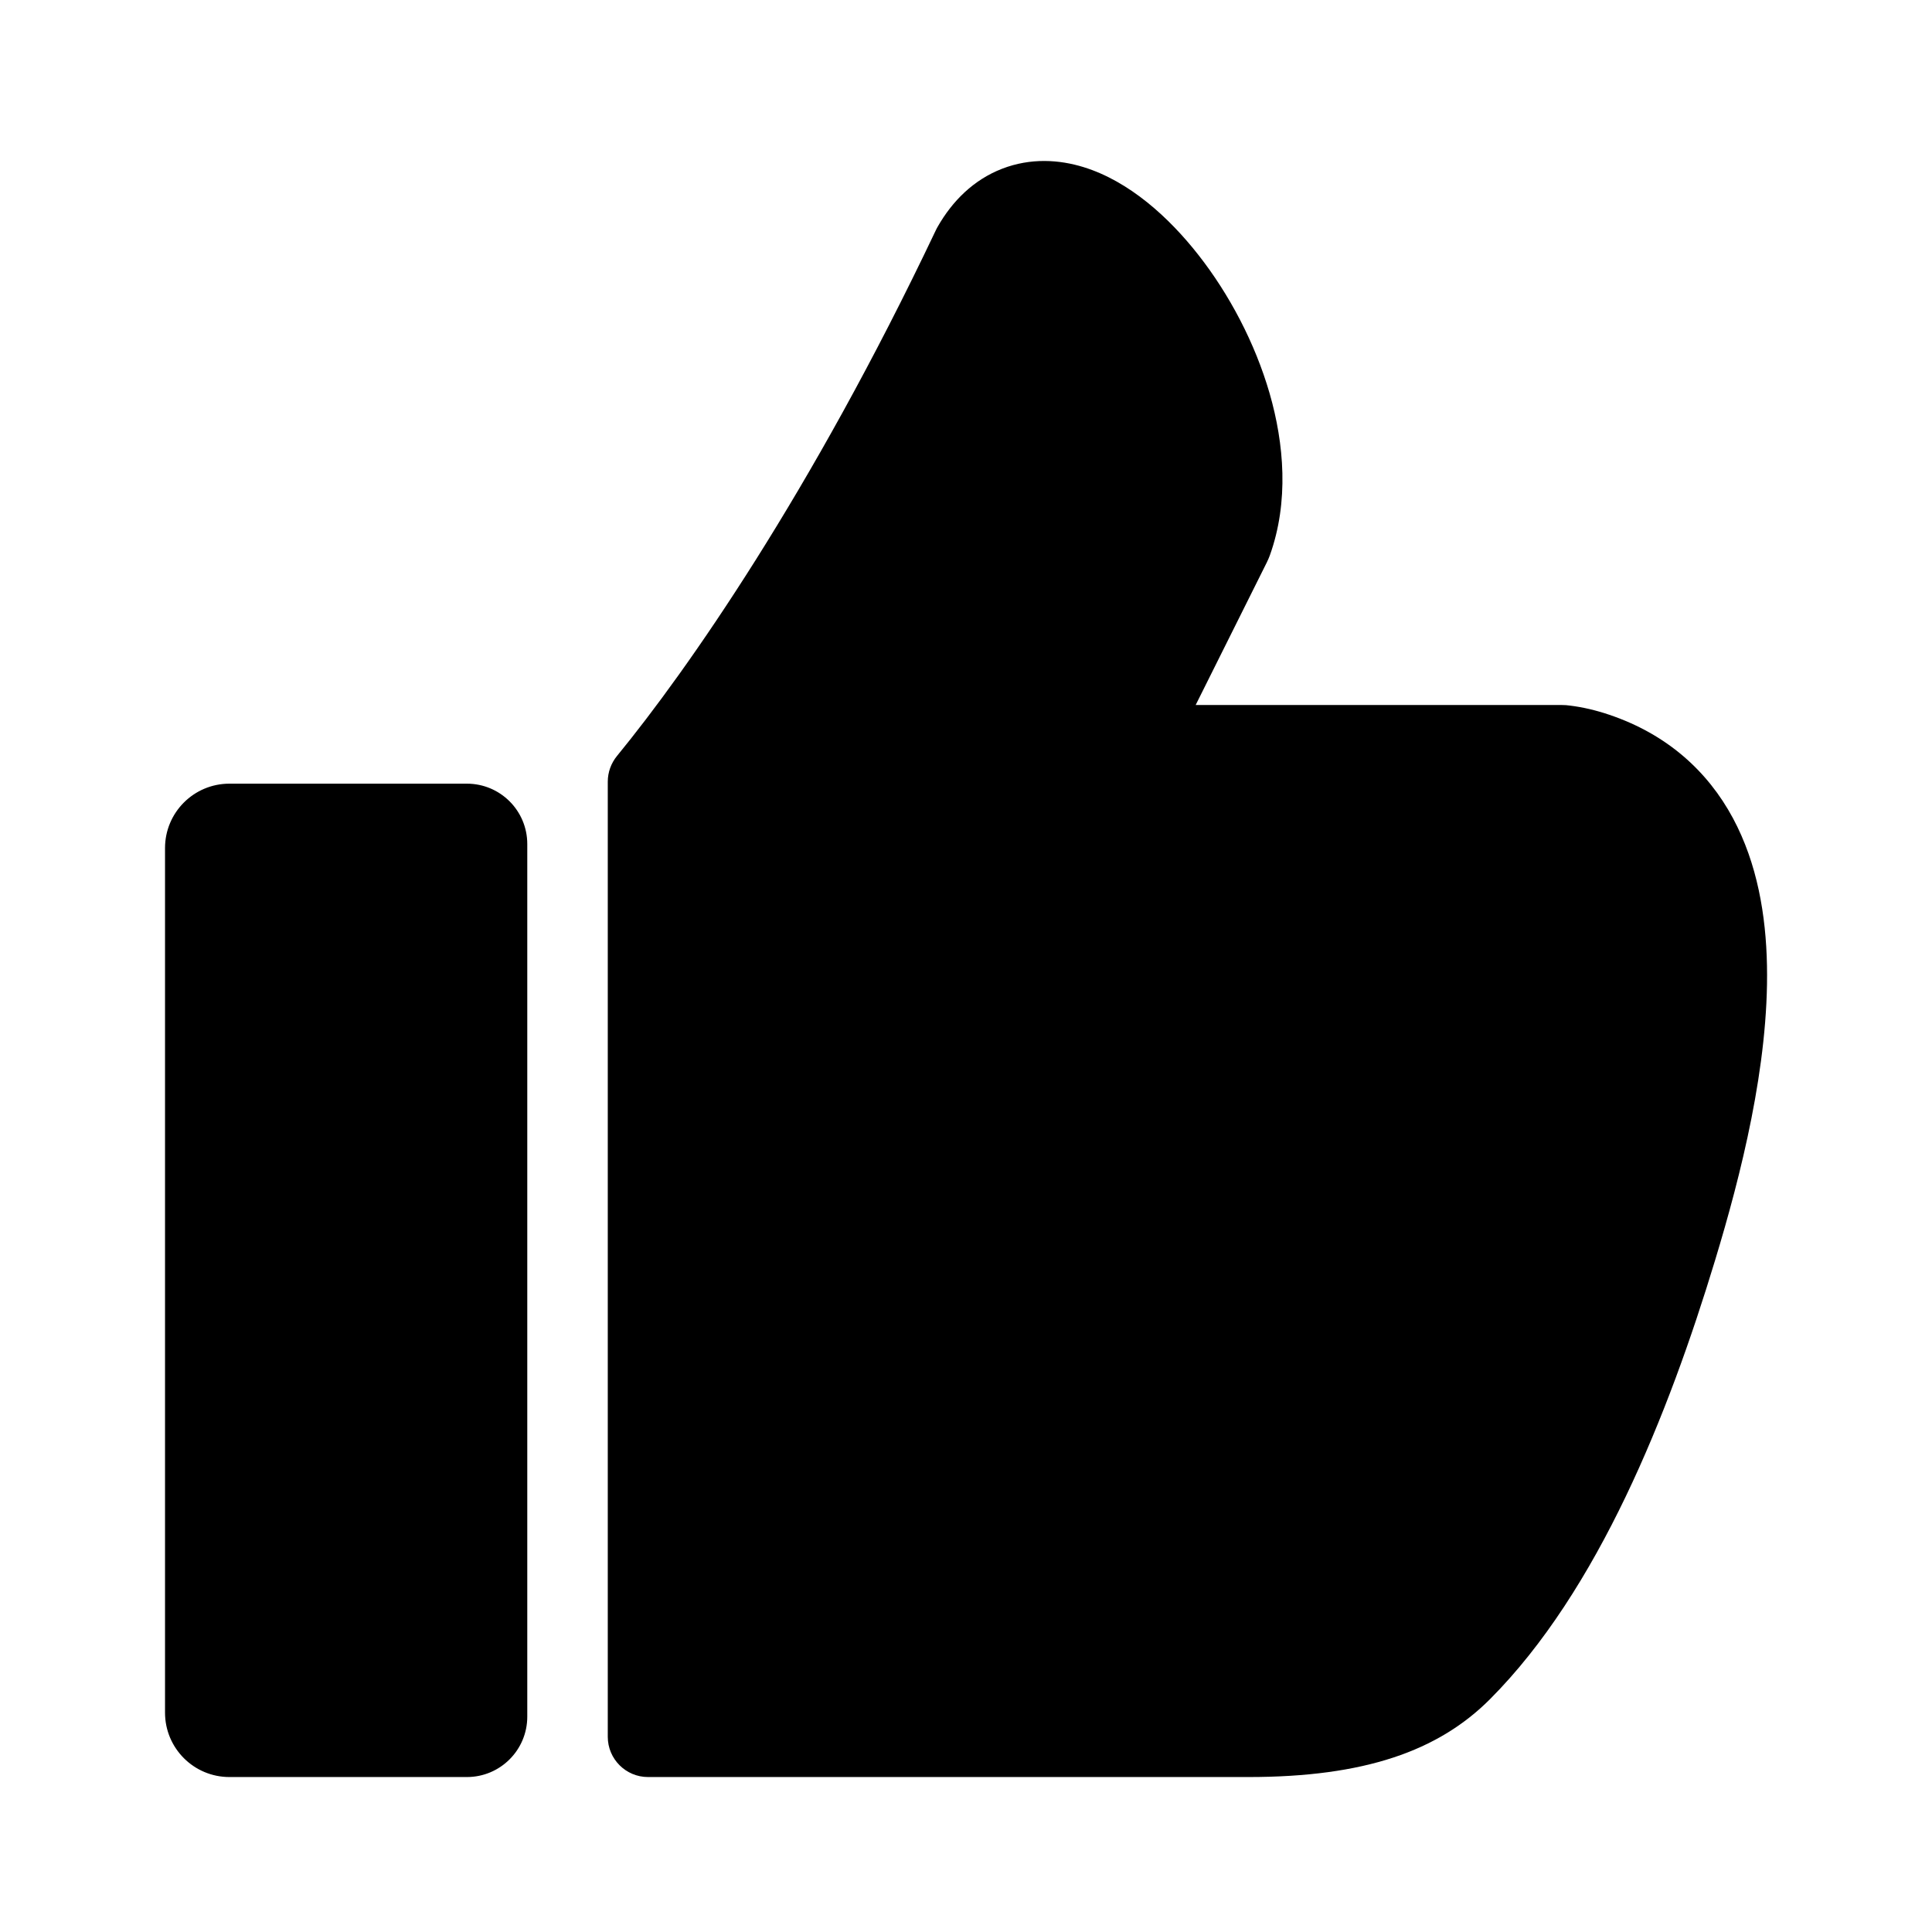
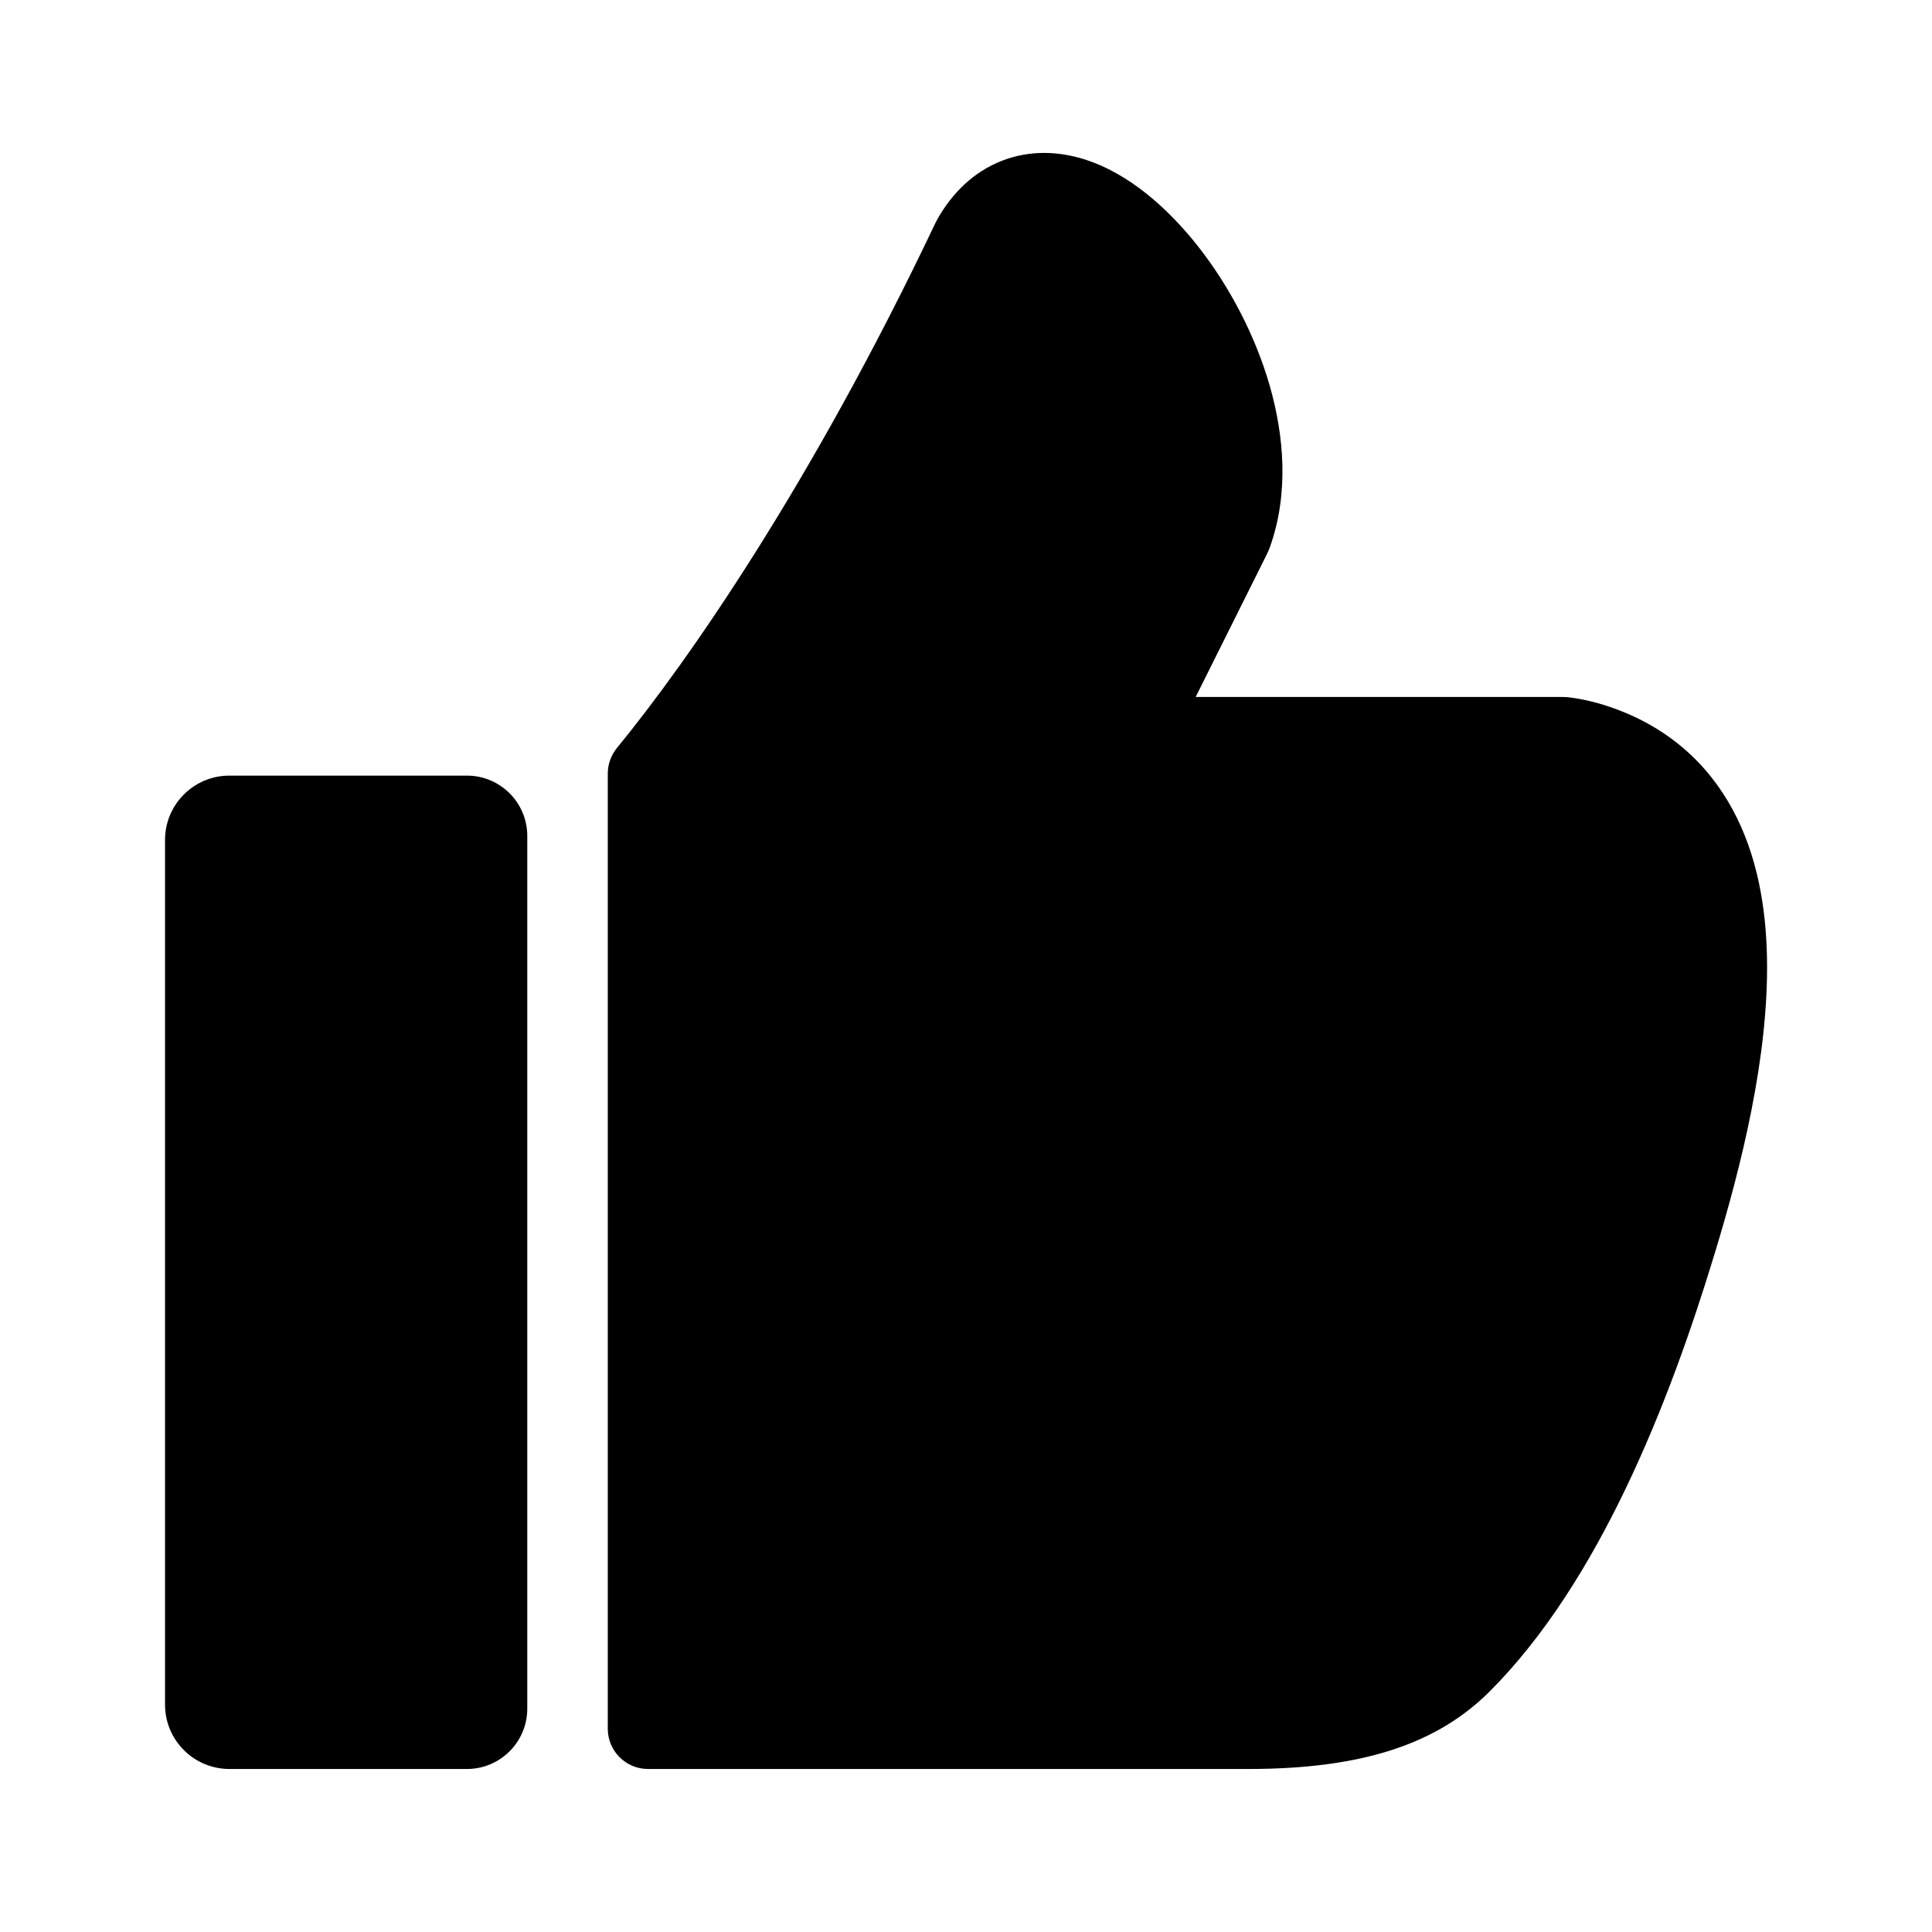
<svg xmlns="http://www.w3.org/2000/svg" width="24" height="24" viewBox="0 0 24 24" fill="none" data-karrot-ui-icon="true">
-   <path d="M15.774 6.9C16.014 6.232 15.951 5.51 15.772 4.888C15.59 4.258 15.268 3.652 14.887 3.167C14.522 2.701 14.028 2.251 13.46 2.076C13.159 1.983 12.804 1.959 12.449 2.096C12.092 2.234 11.829 2.5 11.649 2.815C11.639 2.832 11.63 2.85 11.621 2.869C10.076 6.122 8.544 8.317 7.666 9.389C7.591 9.48 7.55 9.593 7.55 9.711V21.575C7.55 21.851 7.774 22.075 8.05 22.075H15.508C16.952 22.075 17.867 21.751 18.509 21.108C19.855 19.758 20.728 17.562 21.305 15.657C21.625 14.603 21.975 13.227 21.95 11.994C21.938 11.372 21.83 10.727 21.527 10.163C21.212 9.577 20.705 9.12 19.991 8.879C19.823 8.822 19.658 8.784 19.502 8.765C19.469 8.76 19.436 8.758 19.403 8.758H14.853L15.737 6.986C15.751 6.958 15.763 6.929 15.774 6.9Z" fill="currentColor" />
-   <path d="M5.8 22.075C6.214 22.075 6.55 21.739 6.55 21.325V10.485C6.55 10.07 6.214 9.735 5.8 9.735H2.85C2.408 9.735 2.05 10.093 2.05 10.535V21.275C2.05 21.717 2.408 22.075 2.85 22.075H5.8Z" fill="currentColor" />
+   <path d="M15.774 6.8C16.014 6.132 15.951 5.41 15.772 4.788C15.59 4.157 15.268 3.552 14.887 3.066C14.522 2.601 14.028 2.151 13.46 1.976C13.159 1.883 12.804 1.859 12.449 1.996C12.092 2.134 11.829 2.4 11.649 2.715C11.639 2.732 11.63 2.75 11.621 2.768C10.076 6.022 8.544 8.217 7.666 9.289C7.591 9.38 7.55 9.493 7.55 9.611V21.475C7.55 21.751 7.774 21.975 8.05 21.975H15.508C16.952 21.975 17.867 21.651 18.509 21.008C19.855 19.658 20.728 17.462 21.305 15.557C21.625 14.503 21.975 13.127 21.95 11.894C21.938 11.272 21.83 10.627 21.527 10.063C21.212 9.477 20.705 9.02 19.991 8.779C19.823 8.722 19.658 8.684 19.502 8.664C19.469 8.66 19.436 8.658 19.403 8.658H14.853L15.737 6.886C15.751 6.858 15.763 6.829 15.774 6.8Z" fill="currentColor" />
+   <path d="M5.8 21.975C6.214 21.975 6.55 21.639 6.55 21.225V10.385C6.55 9.97 6.214 9.635 5.8 9.635H2.85C2.408 9.635 2.05 9.993 2.05 10.435V21.175C2.05 21.617 2.408 21.975 2.85 21.975H5.8Z" fill="currentColor" />
</svg>
